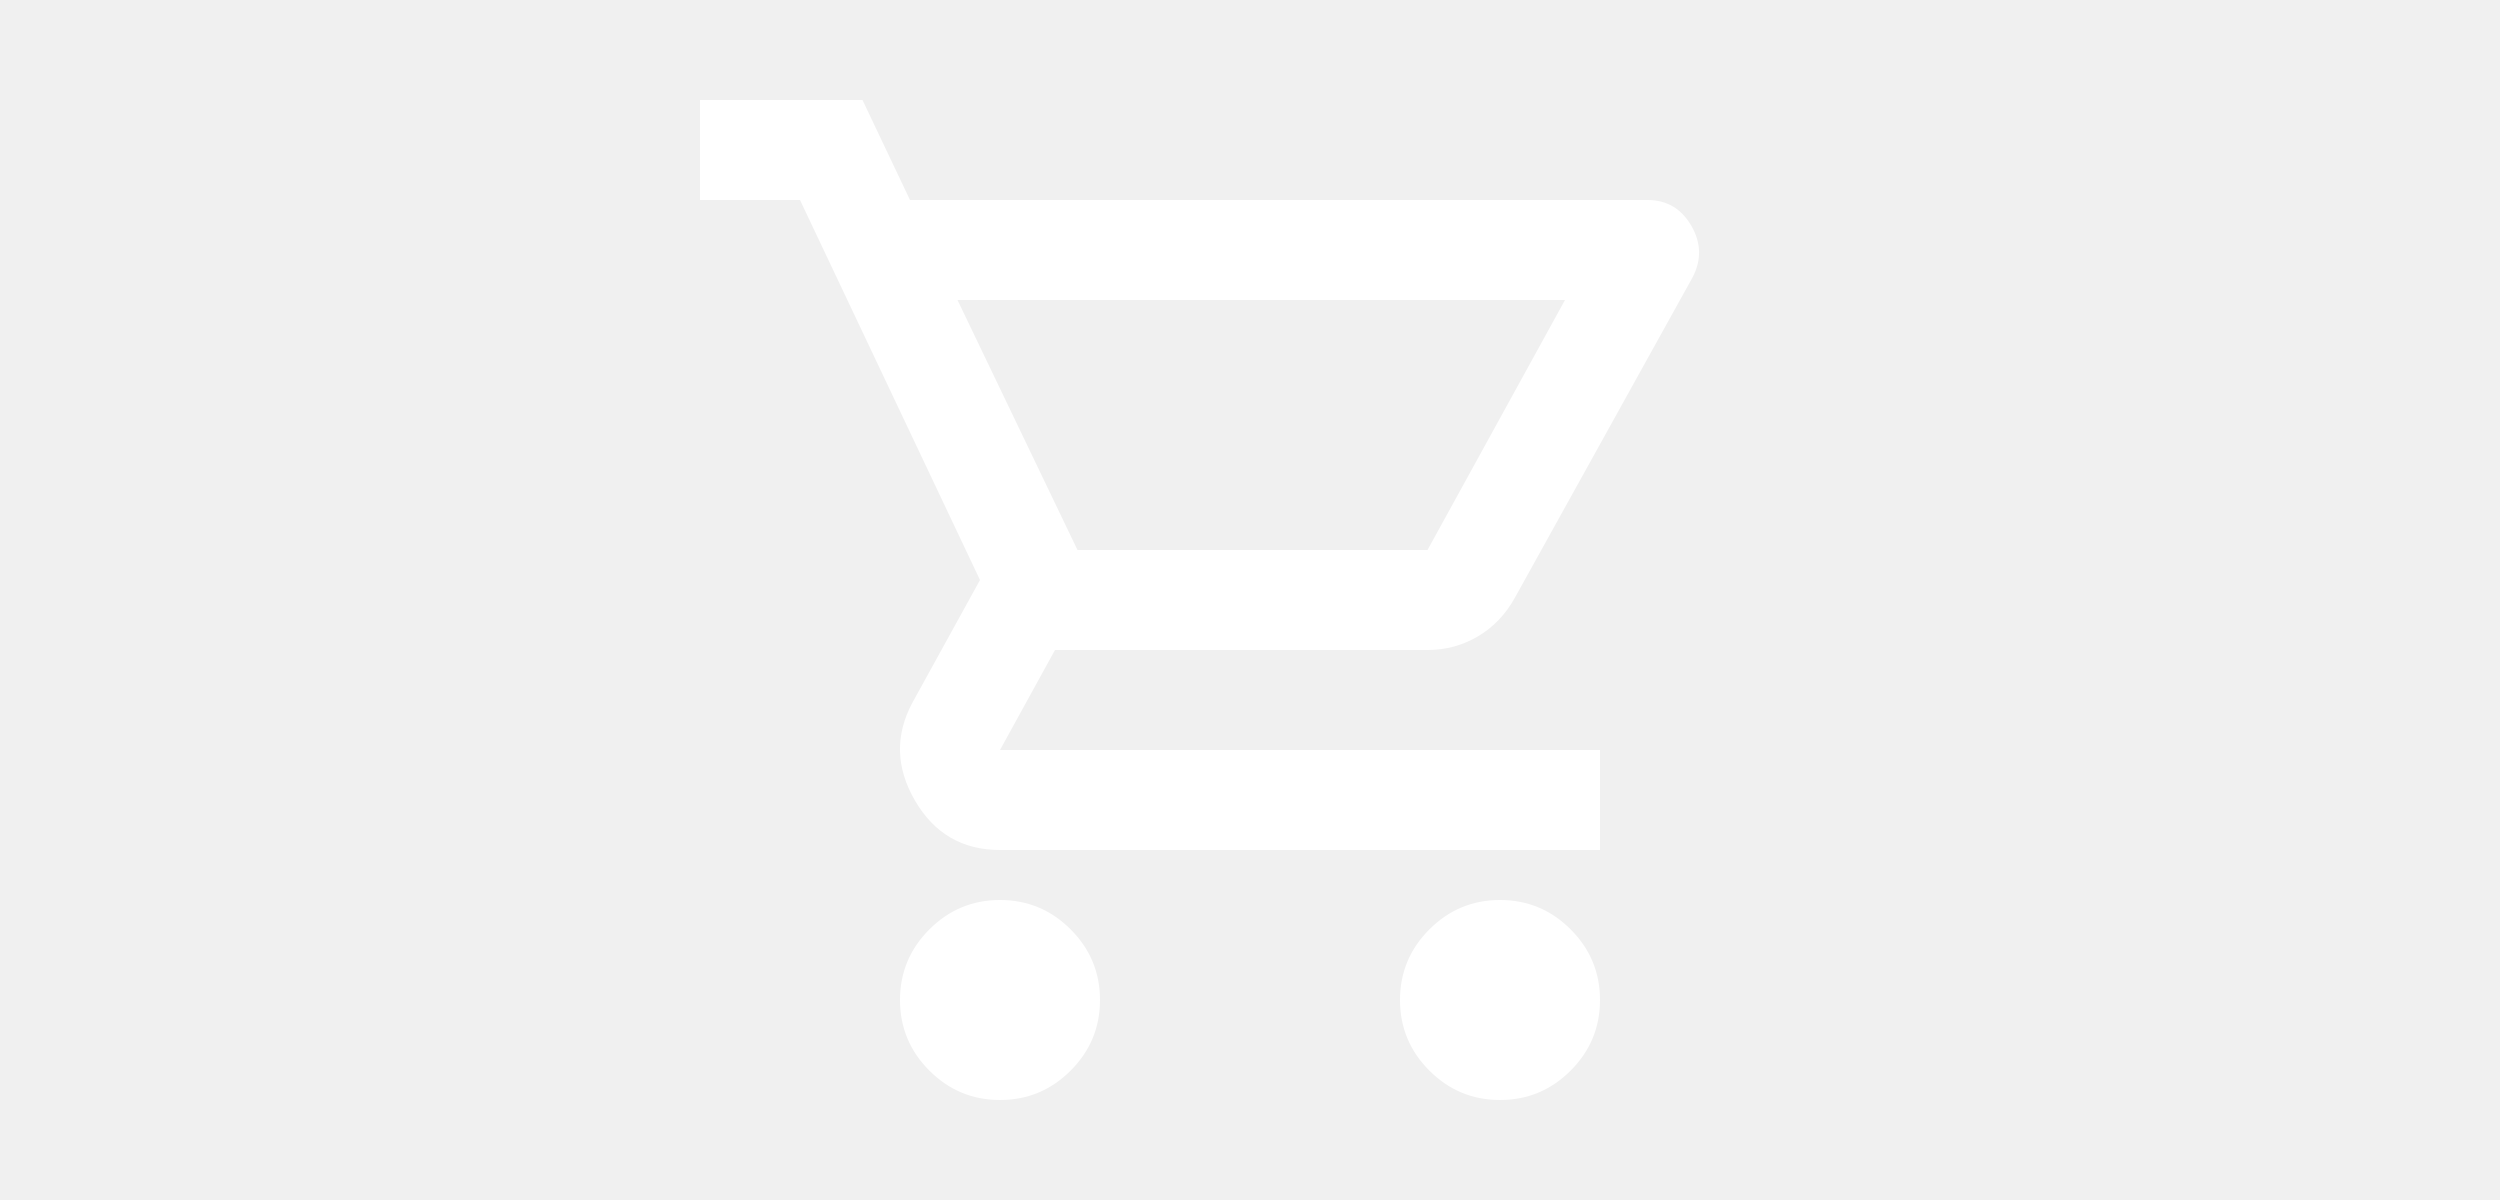
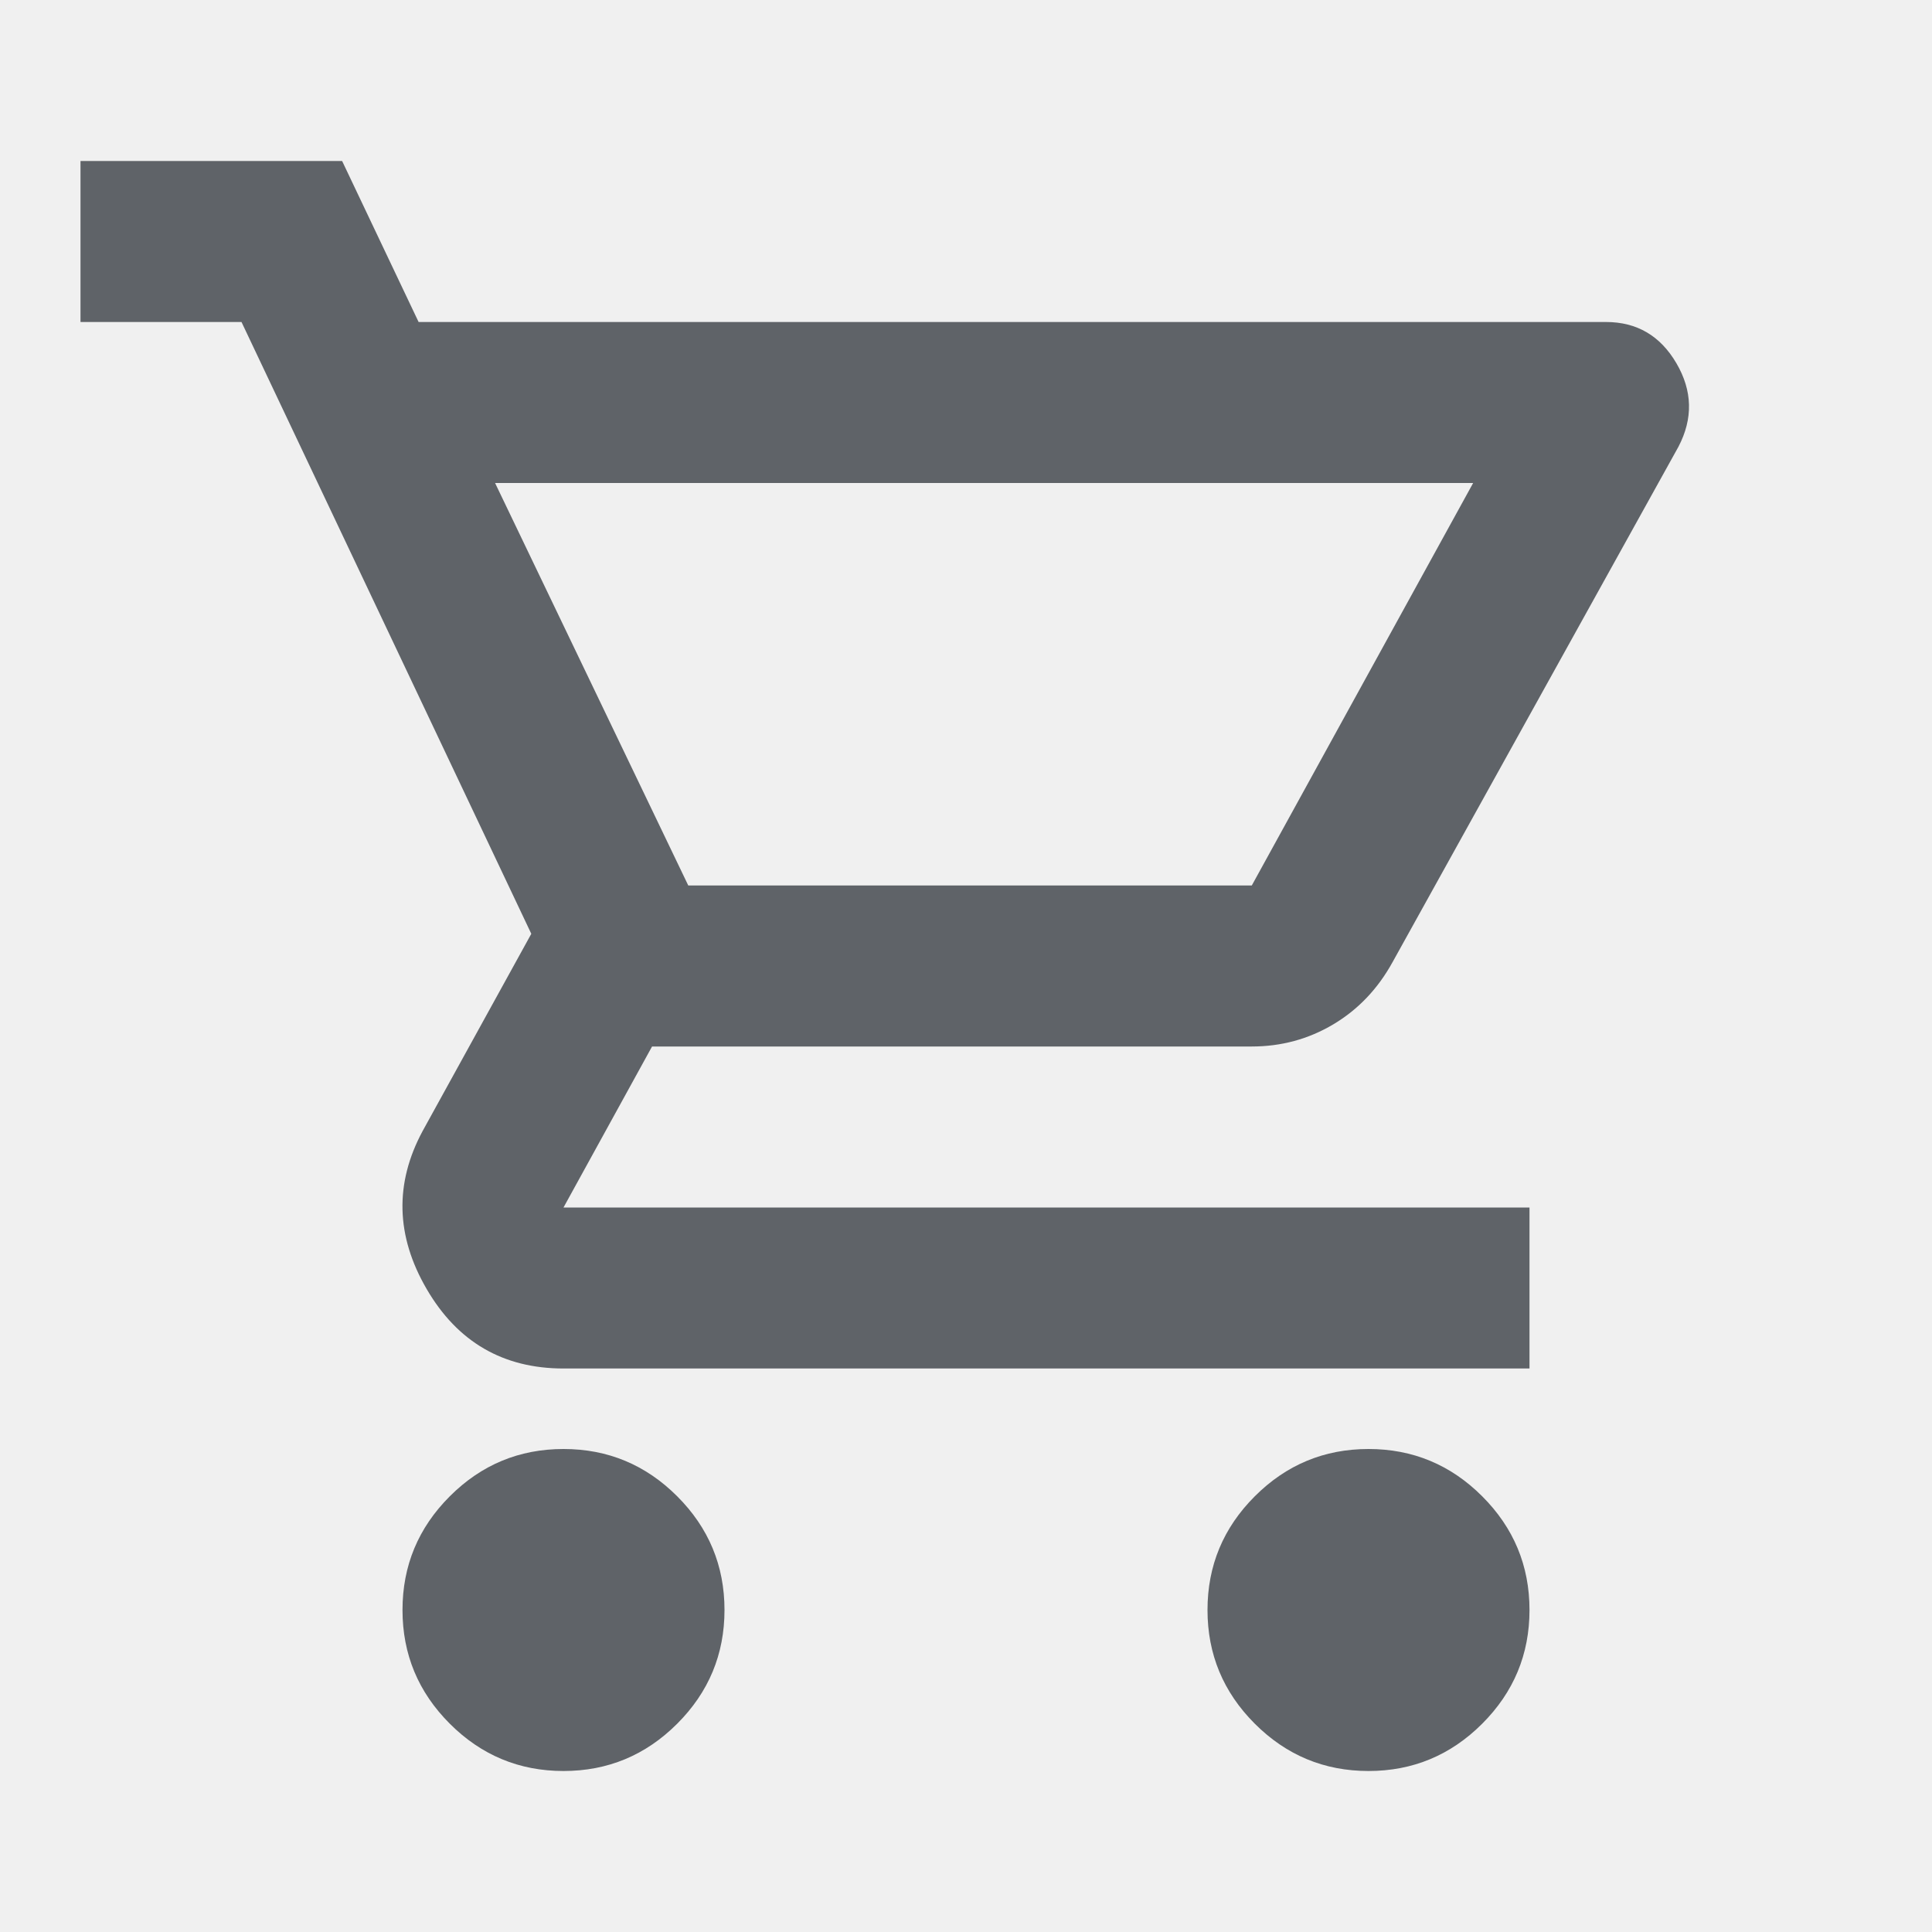
- <svg xmlns="http://www.w3.org/2000/svg" height="24px" viewBox="0 -960 960 960" width="50px" fill="#FFFFFF">
+ <svg xmlns="http://www.w3.org/2000/svg" height="24px" viewBox="0 -960 960 960" width="24px" fill="#5f6368">
  <path d="M280-80q-33 0-56.5-23.5T200-160q0-33 23.5-56.5T280-240q33 0 56.5 23.5T360-160q0 33-23.5 56.5T280-80Zm400 0q-33 0-56.5-23.5T600-160q0-33 23.5-56.5T680-240q33 0 56.5 23.5T760-160q0 33-23.5 56.5T680-80ZM246-720l96 200h280l110-200H246Zm-38-80h590q23 0 35 20.5t1 41.5L692-482q-11 20-29.5 31T622-440H324l-44 80h480v80H280q-45 0-68-39.5t-2-78.5l54-98-144-304H40v-80h130l38 80Zm134 280h280-280Z" />
</svg>
